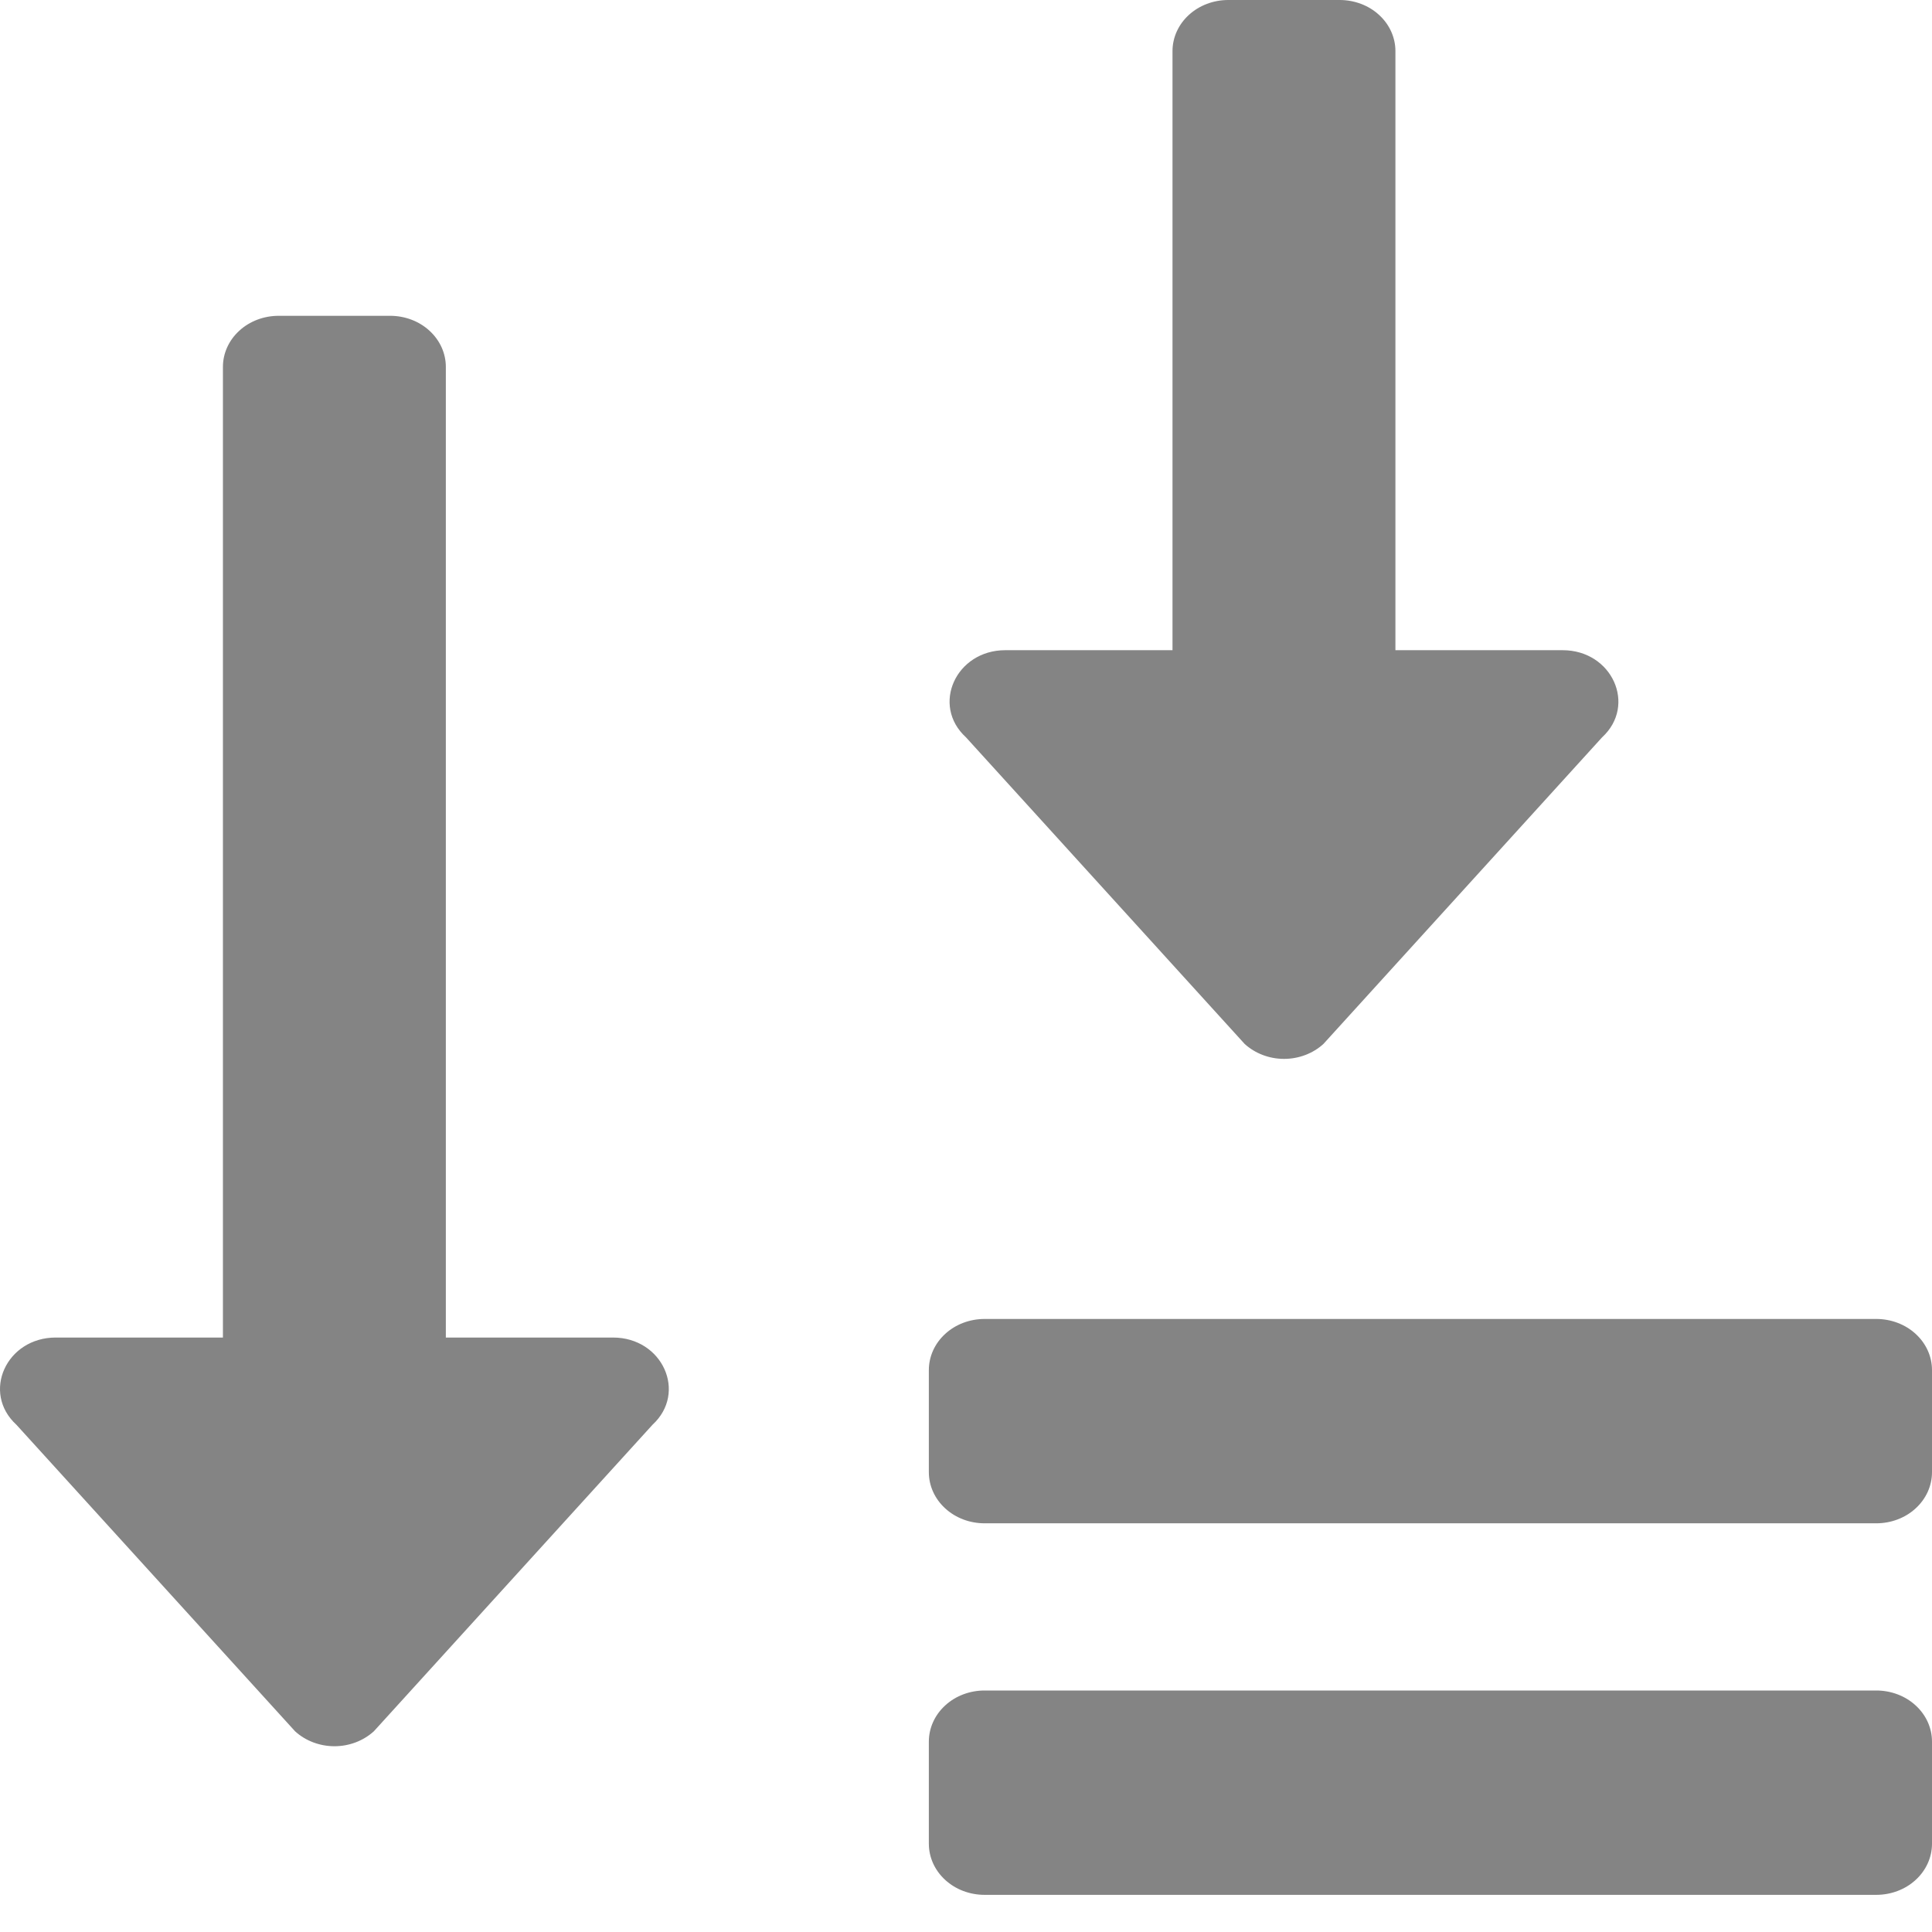
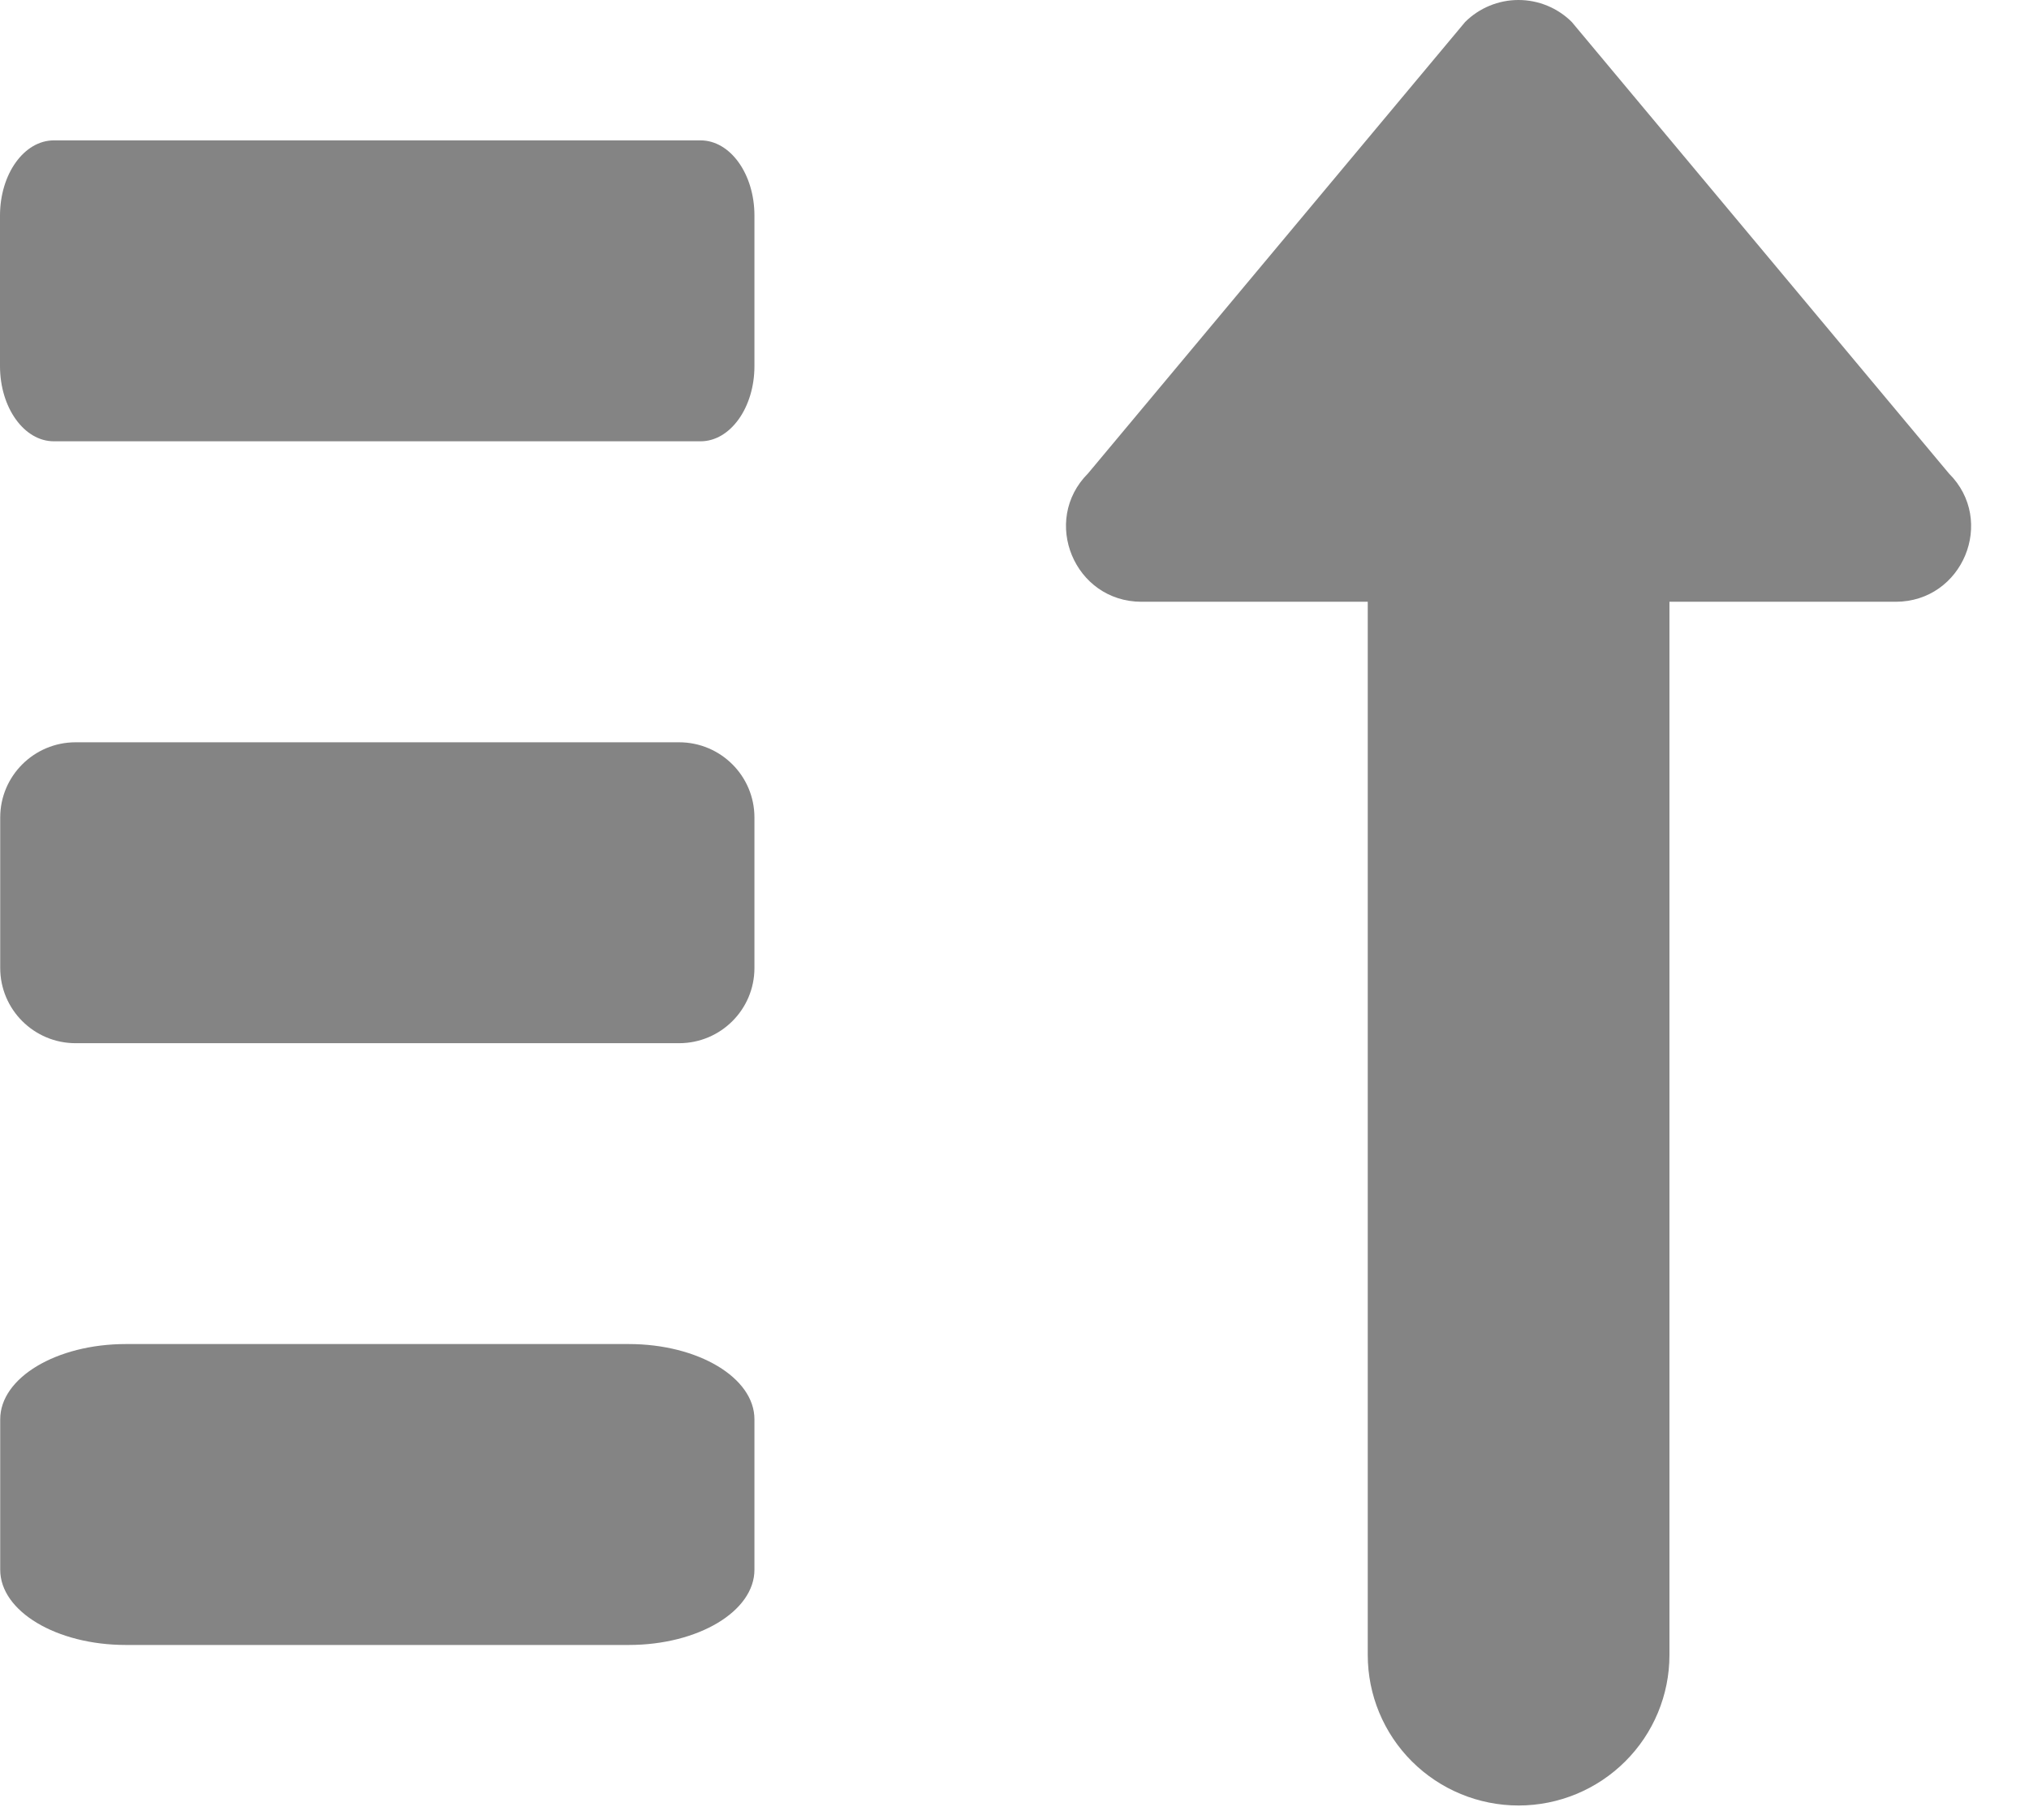
- <svg xmlns="http://www.w3.org/2000/svg" width="26" height="26" viewBox="0 0 26 26" fill="none">
-   <path d="M25.25 17.75H13.25C13.051 17.75 12.86 17.822 12.72 17.951C12.579 18.08 12.5 18.255 12.5 18.438V19.812C12.5 19.995 12.579 20.17 12.72 20.299C12.86 20.428 13.051 20.5 13.25 20.5H25.25C25.449 20.5 25.64 20.428 25.78 20.299C25.921 20.17 26 19.995 26 19.812V18.438C26 18.255 25.921 18.08 25.78 17.951C25.64 17.822 25.449 17.75 25.25 17.75ZM8.25 18H6V4.938C6 4.755 5.921 4.58 5.78 4.451C5.64 4.322 5.449 4.25 5.25 4.25H3.75C3.551 4.25 3.36 4.322 3.22 4.451C3.079 4.58 3 4.755 3 4.938V18H0.75C0.085 18 -0.252 18.741 0.221 19.174L3.971 23.299C4.111 23.427 4.302 23.5 4.501 23.5C4.7 23.5 4.89 23.427 5.031 23.299L8.781 19.174C9.251 18.742 8.917 18 8.25 18Z" fill="#848484" />
-   <path d="M21.029 8.75H18.779V0.688C18.779 0.505 18.7 0.33 18.559 0.201C18.419 0.072 18.228 0 18.029 0H16.529C16.33 0 16.14 0.072 15.999 0.201C15.858 0.33 15.779 0.505 15.779 0.688V8.75H13.529C12.864 8.75 12.527 9.491 13 9.923L16.75 14.049C16.891 14.177 17.081 14.25 17.28 14.25C17.479 14.25 17.67 14.177 17.81 14.049L21.56 9.923C22.03 9.492 21.696 8.75 21.029 8.75Z" fill="#848484" />
-   <path d="M13.25 22.75H25.25C25.449 22.75 25.64 22.822 25.78 22.951C25.921 23.08 26 23.255 26 23.438V24.812C26 24.995 25.921 25.17 25.78 25.299C25.64 25.428 25.449 25.5 25.25 25.5H13.25C13.051 25.5 12.86 25.428 12.72 25.299C12.579 25.17 12.5 24.995 12.5 24.812V23.438C12.5 23.255 12.579 23.08 12.72 22.951C12.86 22.822 13.051 22.75 13.25 22.75Z" fill="#848484" />
+ <svg xmlns="http://www.w3.org/2000/svg" width="29" height="26" viewBox="0 0 29 26" fill="none">
+   <path d="M8.986 19.206L1.799 19.206C0.808 19.206 0.003 19.687 0.003 20.281L0.003 22.431C0.003 23.025 0.808 23.506 1.799 23.506L8.986 23.506C9.979 23.506 10.783 23.025 10.783 22.431L10.783 20.281C10.783 19.687 9.979 19.206 8.986 19.206Z" fill="#848484" />
+   <path d="M1.081 14.907L9.705 14.907C10.301 14.907 10.783 14.426 10.783 13.832L10.783 11.682C10.783 11.088 10.301 10.607 9.705 10.607L1.081 10.607C0.486 10.607 0.003 11.088 0.003 11.682L0.003 13.832C0.003 14.426 0.486 14.907 1.081 14.907Z" fill="#848484" />
+   <path d="M10.013 2.006L0.77 2.006C0.344 2.006 -0 2.487 -0 3.081L-0 5.231C-0 5.825 0.344 6.306 0.77 6.306L10.013 6.306C10.438 6.306 10.783 5.825 10.783 5.231L10.783 3.081C10.783 2.487 10.438 2.006 10.013 2.006Z" fill="#848484" />
+   <path d="M16.315 8.599L19.549 8.599L19.549 23.65C19.549 24.22 19.776 24.767 20.18 25.17C20.584 25.573 21.133 25.8 21.705 25.8C22.276 25.8 22.825 25.573 23.229 25.17C23.634 24.767 23.861 24.22 23.861 23.65L23.861 8.599L27.095 8.599C28.051 8.599 28.535 7.441 27.855 6.765L22.465 0.314C22.263 0.113 21.989 -0 21.703 -0C21.418 -0 21.143 0.113 20.941 0.314L15.551 6.765C14.876 7.44 15.357 8.599 16.315 8.599Z" fill="#848484" />
</svg>
